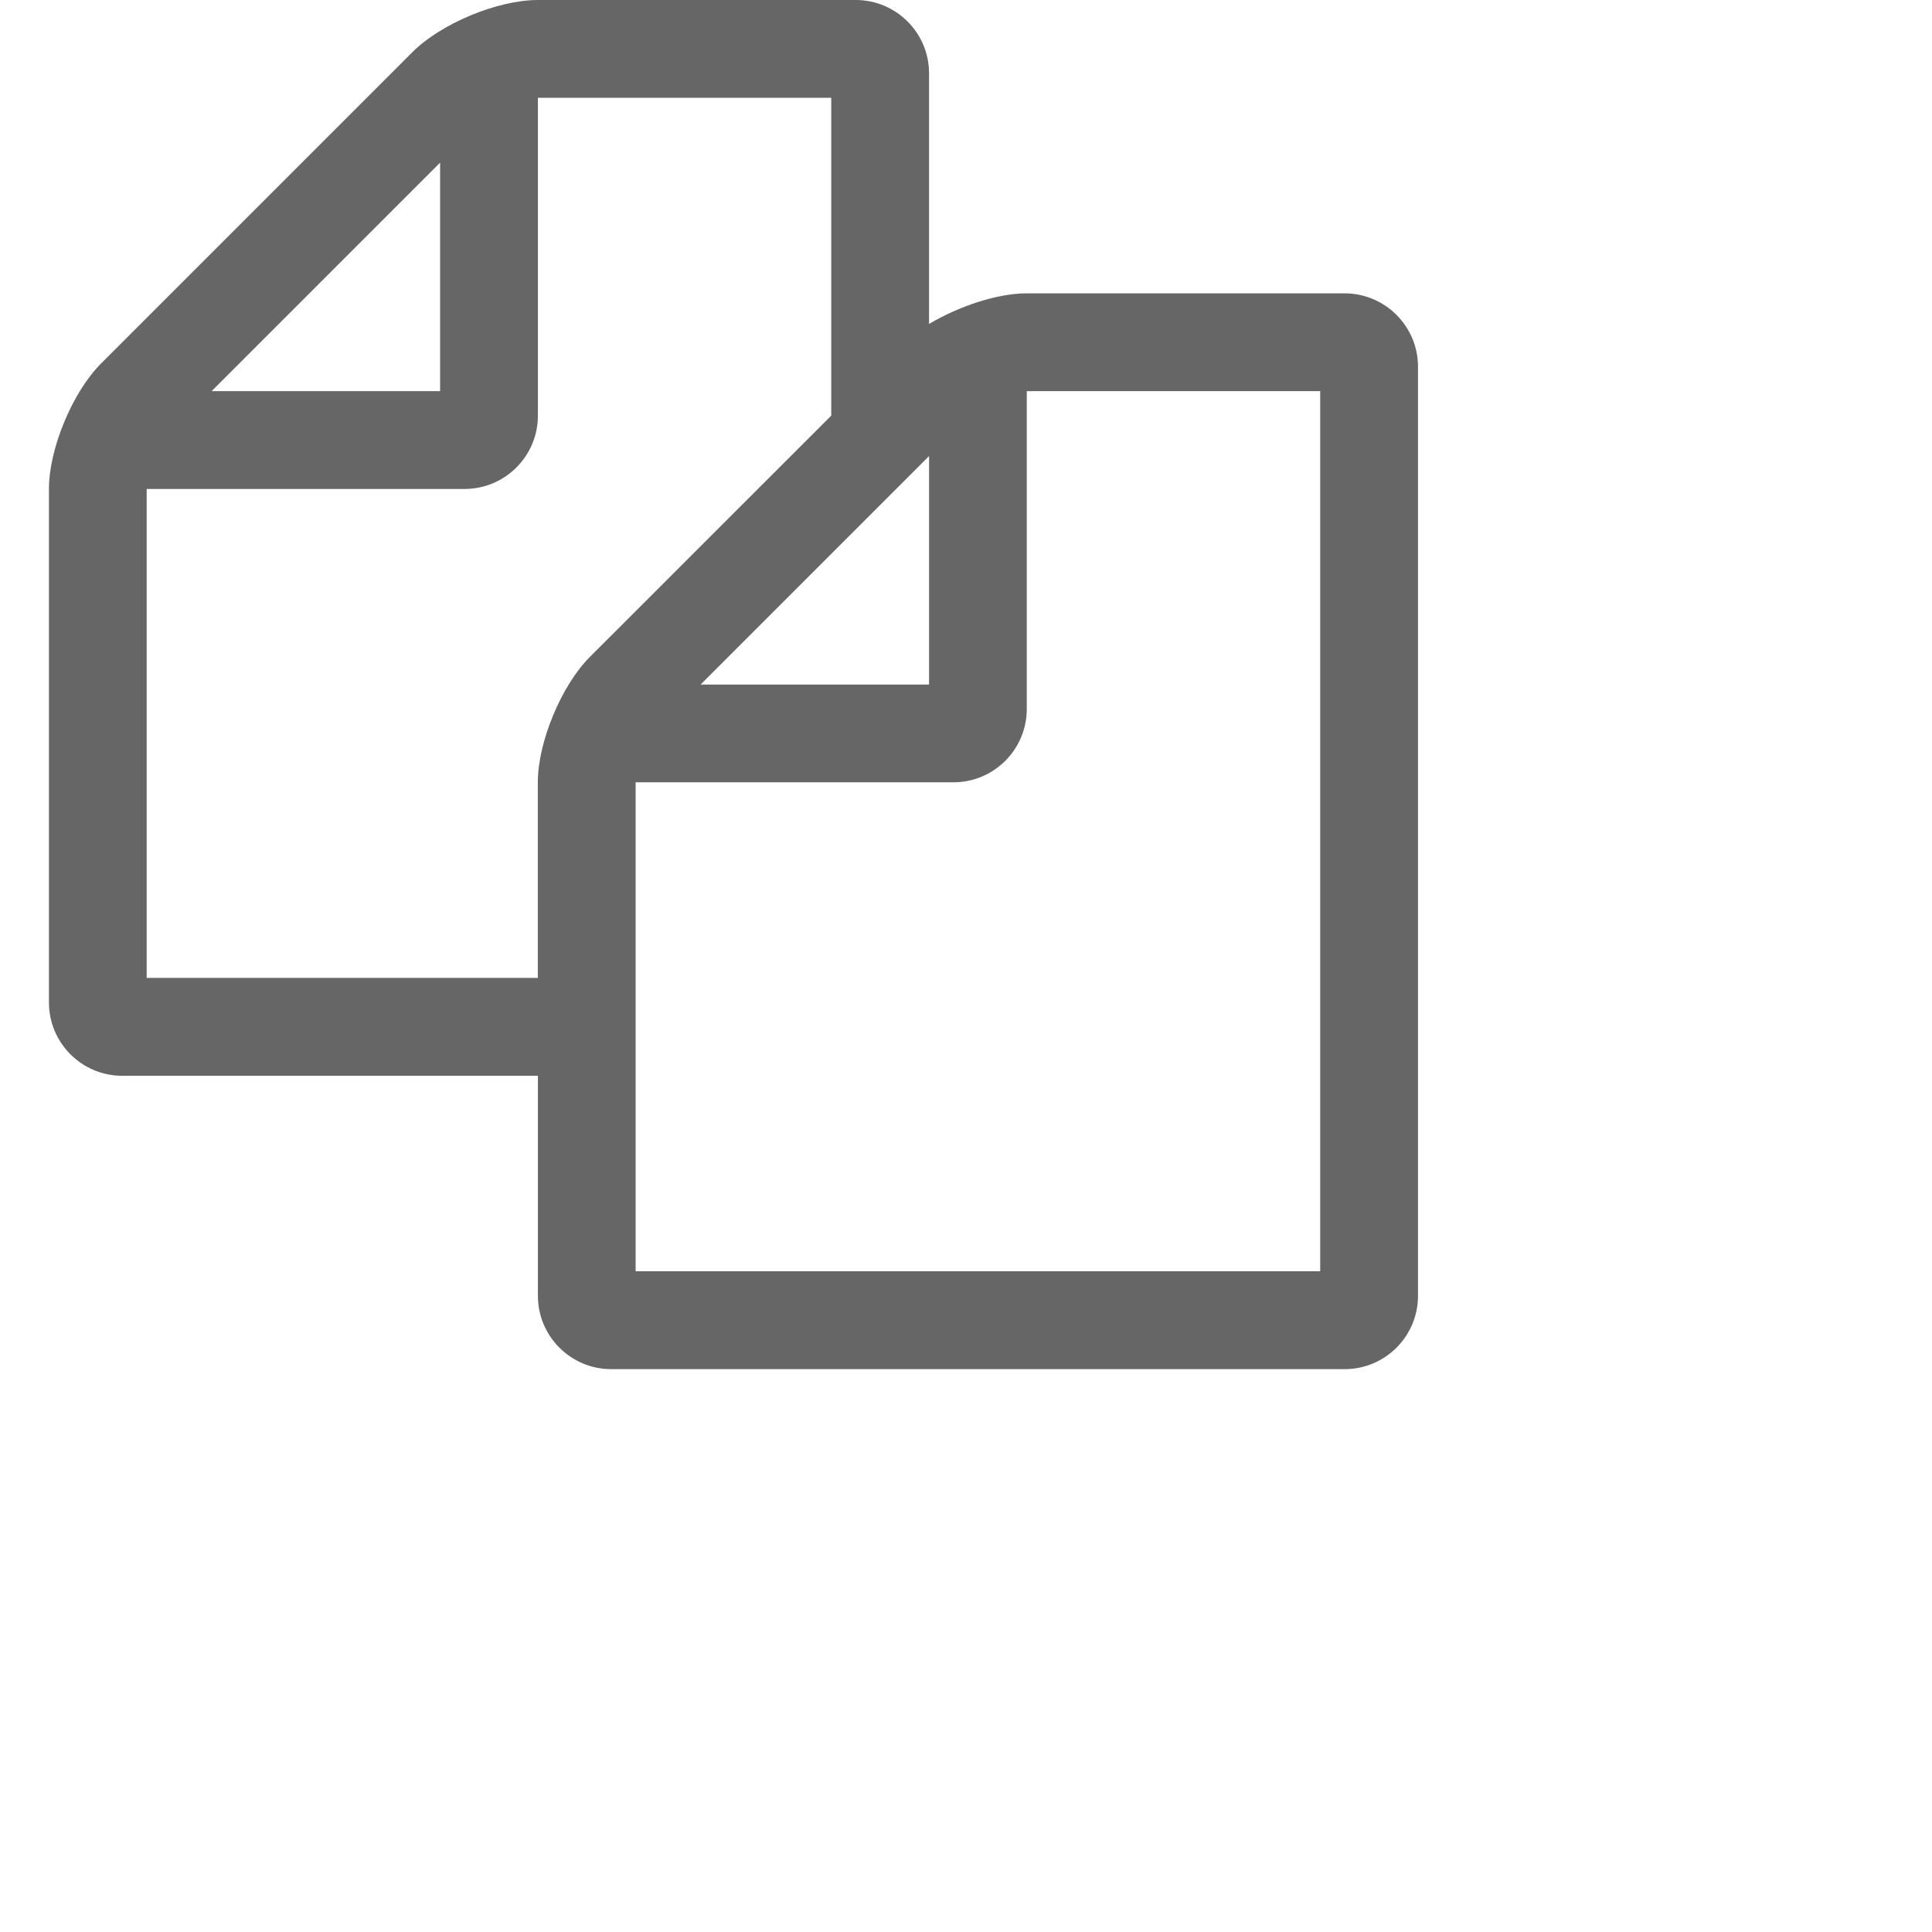
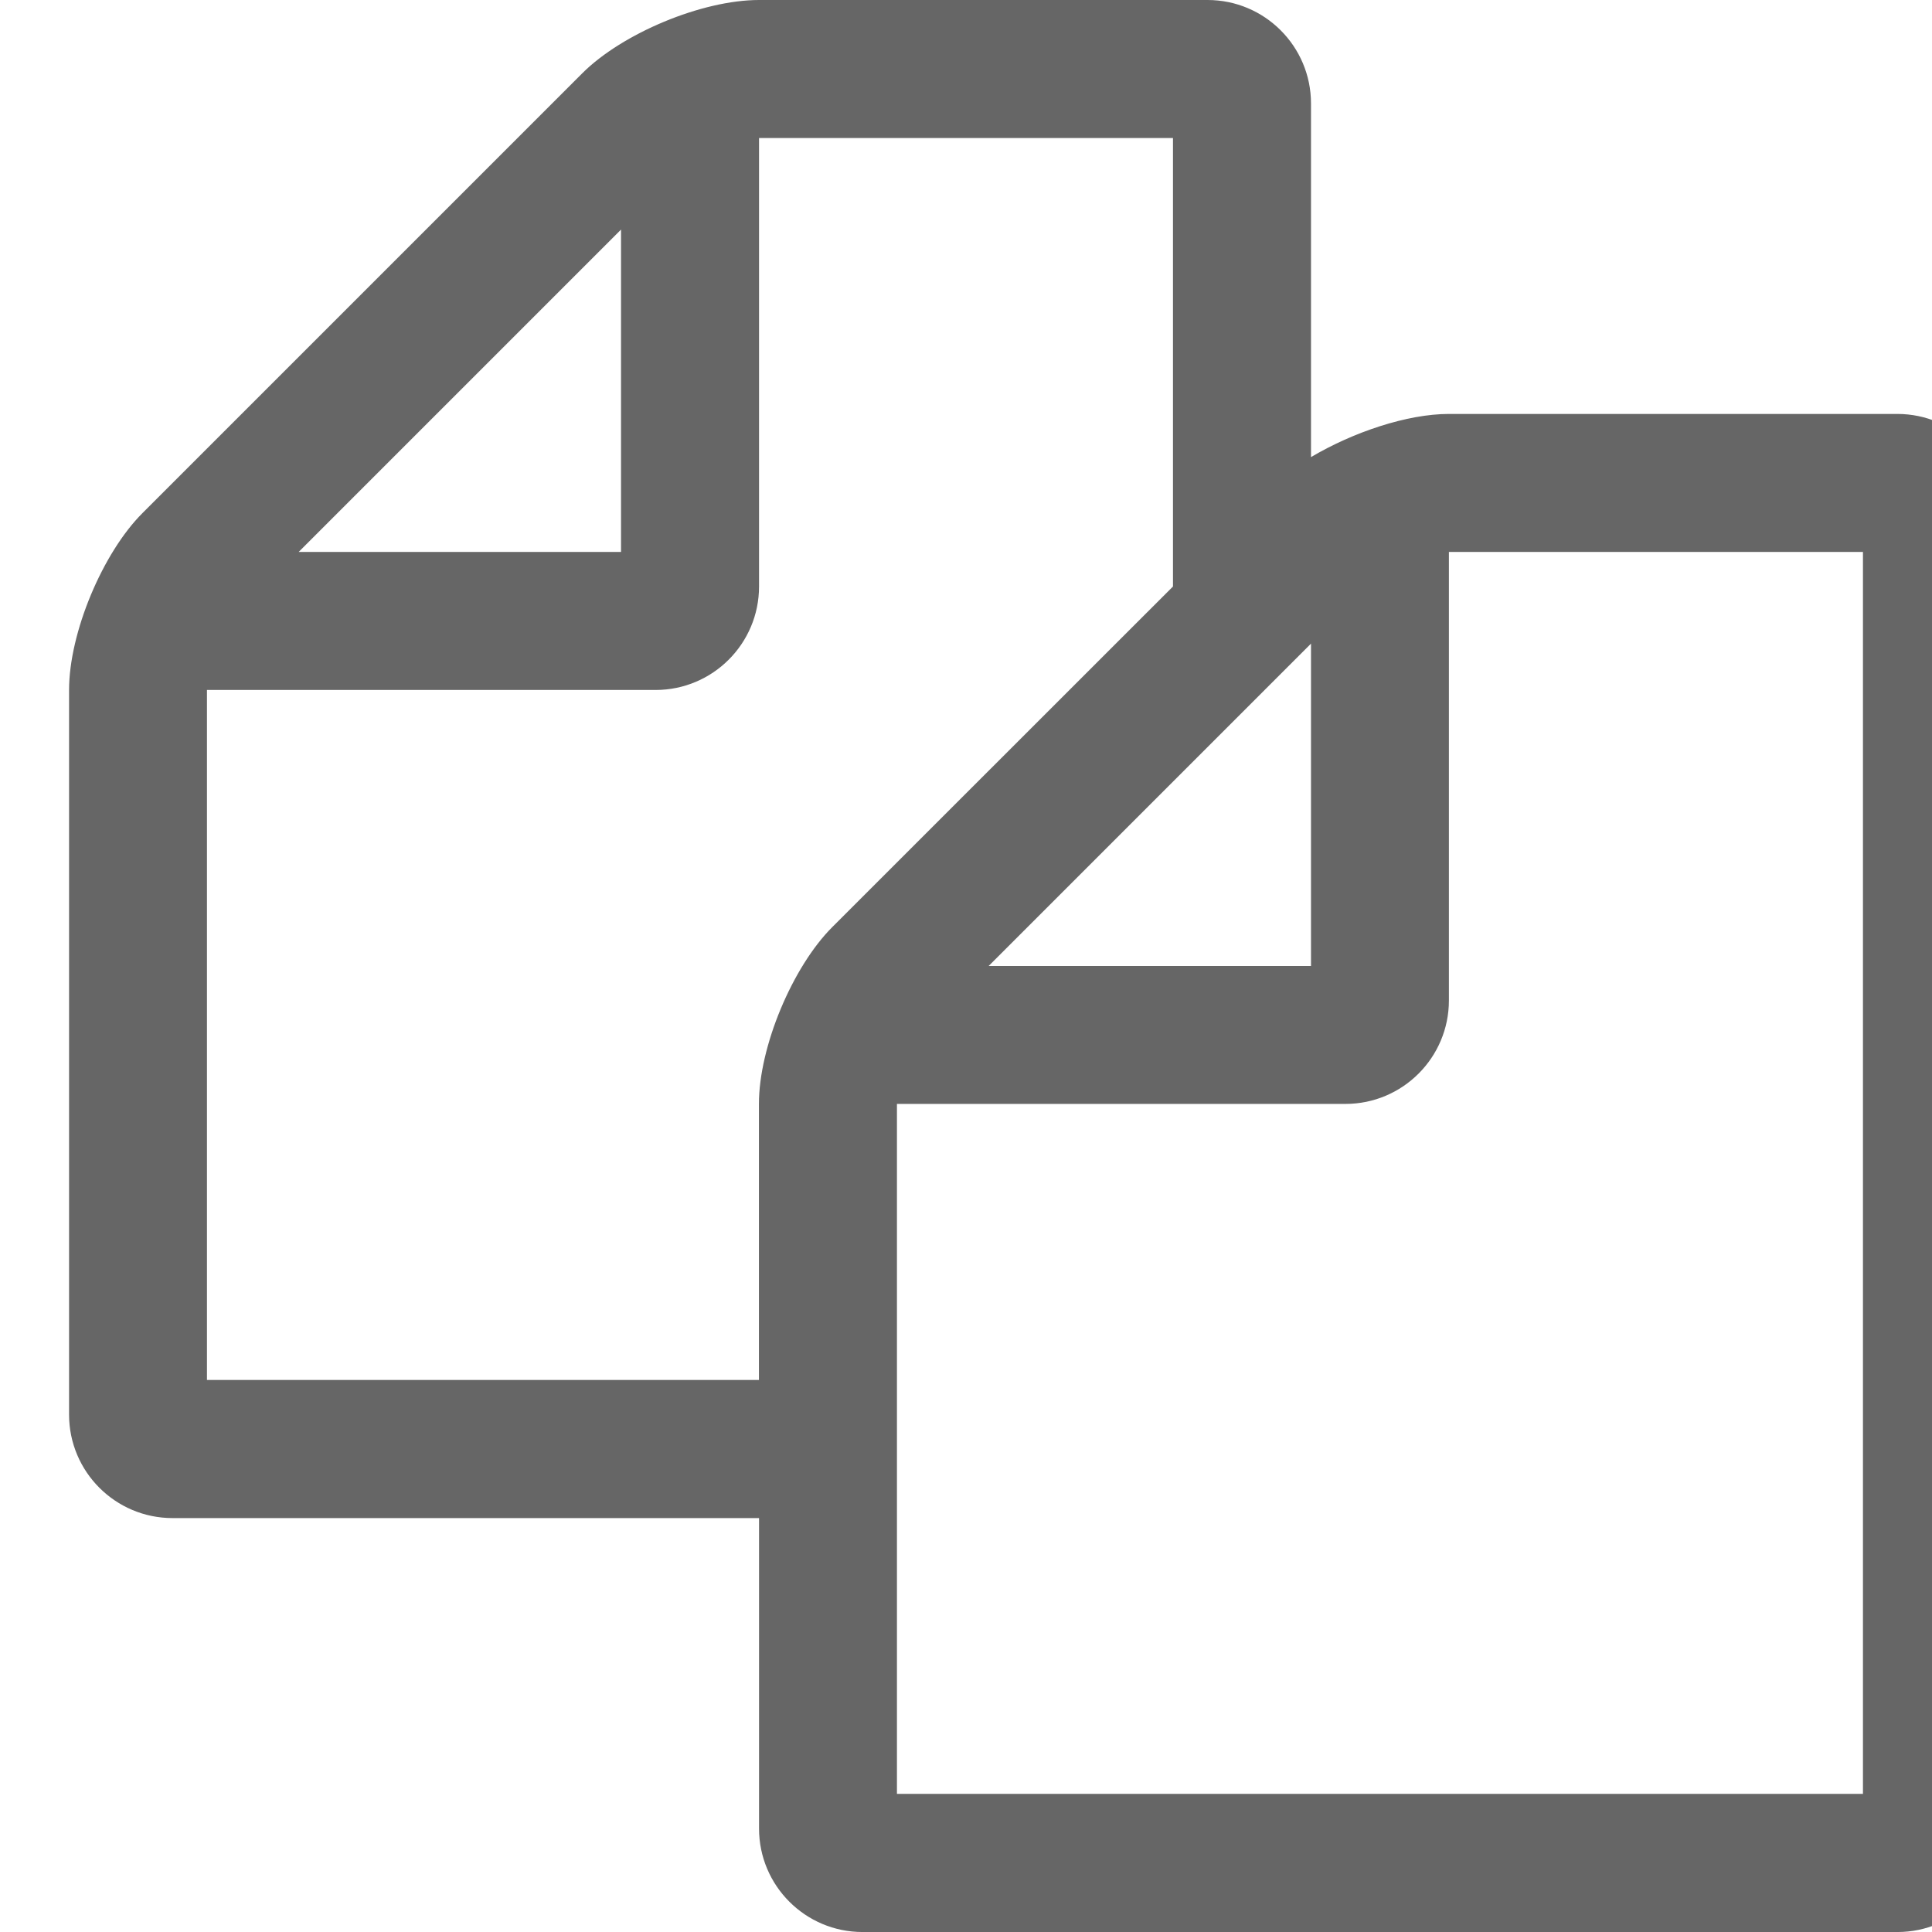
- <svg xmlns="http://www.w3.org/2000/svg" version="1.1" id="Layer_1" x="0px" y="0px" width="24px" height="24px" viewBox="0 0 24 24" enable-background="new 0 0 24 24" xml:space="preserve">
+ <svg xmlns="http://www.w3.org/2000/svg" version="1.1" id="Layer_1" xml:space="preserve">
  <g>
    <g>
      <path fill="#666666" d="M17.615,4.556v11.541c0,0.503-0.408,0.911-0.911,0.911H7.593c-0.503,0-0.911-0.408-0.911-0.911v-2.733    H1.519c-0.503,0-0.911-0.408-0.911-0.911V6.074c0-0.503,0.295-1.206,0.646-1.557l3.872-3.872C5.477,0.294,6.179,0,6.682,0h3.948    c0.503,0,0.911,0.408,0.911,0.911v3.113c0.37-0.219,0.845-0.38,1.215-0.38h3.948C17.207,3.645,17.615,4.053,17.615,4.556z     M10.326,5.163V1.215H6.682v3.948c0,0.503-0.408,0.911-0.911,0.911H1.822v6.074h4.859v-2.43c0-0.503,0.295-1.206,0.646-1.557    L10.326,5.163z M2.629,4.859h2.838V2.021L2.629,4.859z M16.4,4.859h-3.645v3.948c0,0.503-0.408,0.911-0.911,0.911H7.896v6.074    H16.4V4.859z M8.703,8.504h2.838V5.666L8.703,8.504z" />
    </g>
  </g>
</svg>
